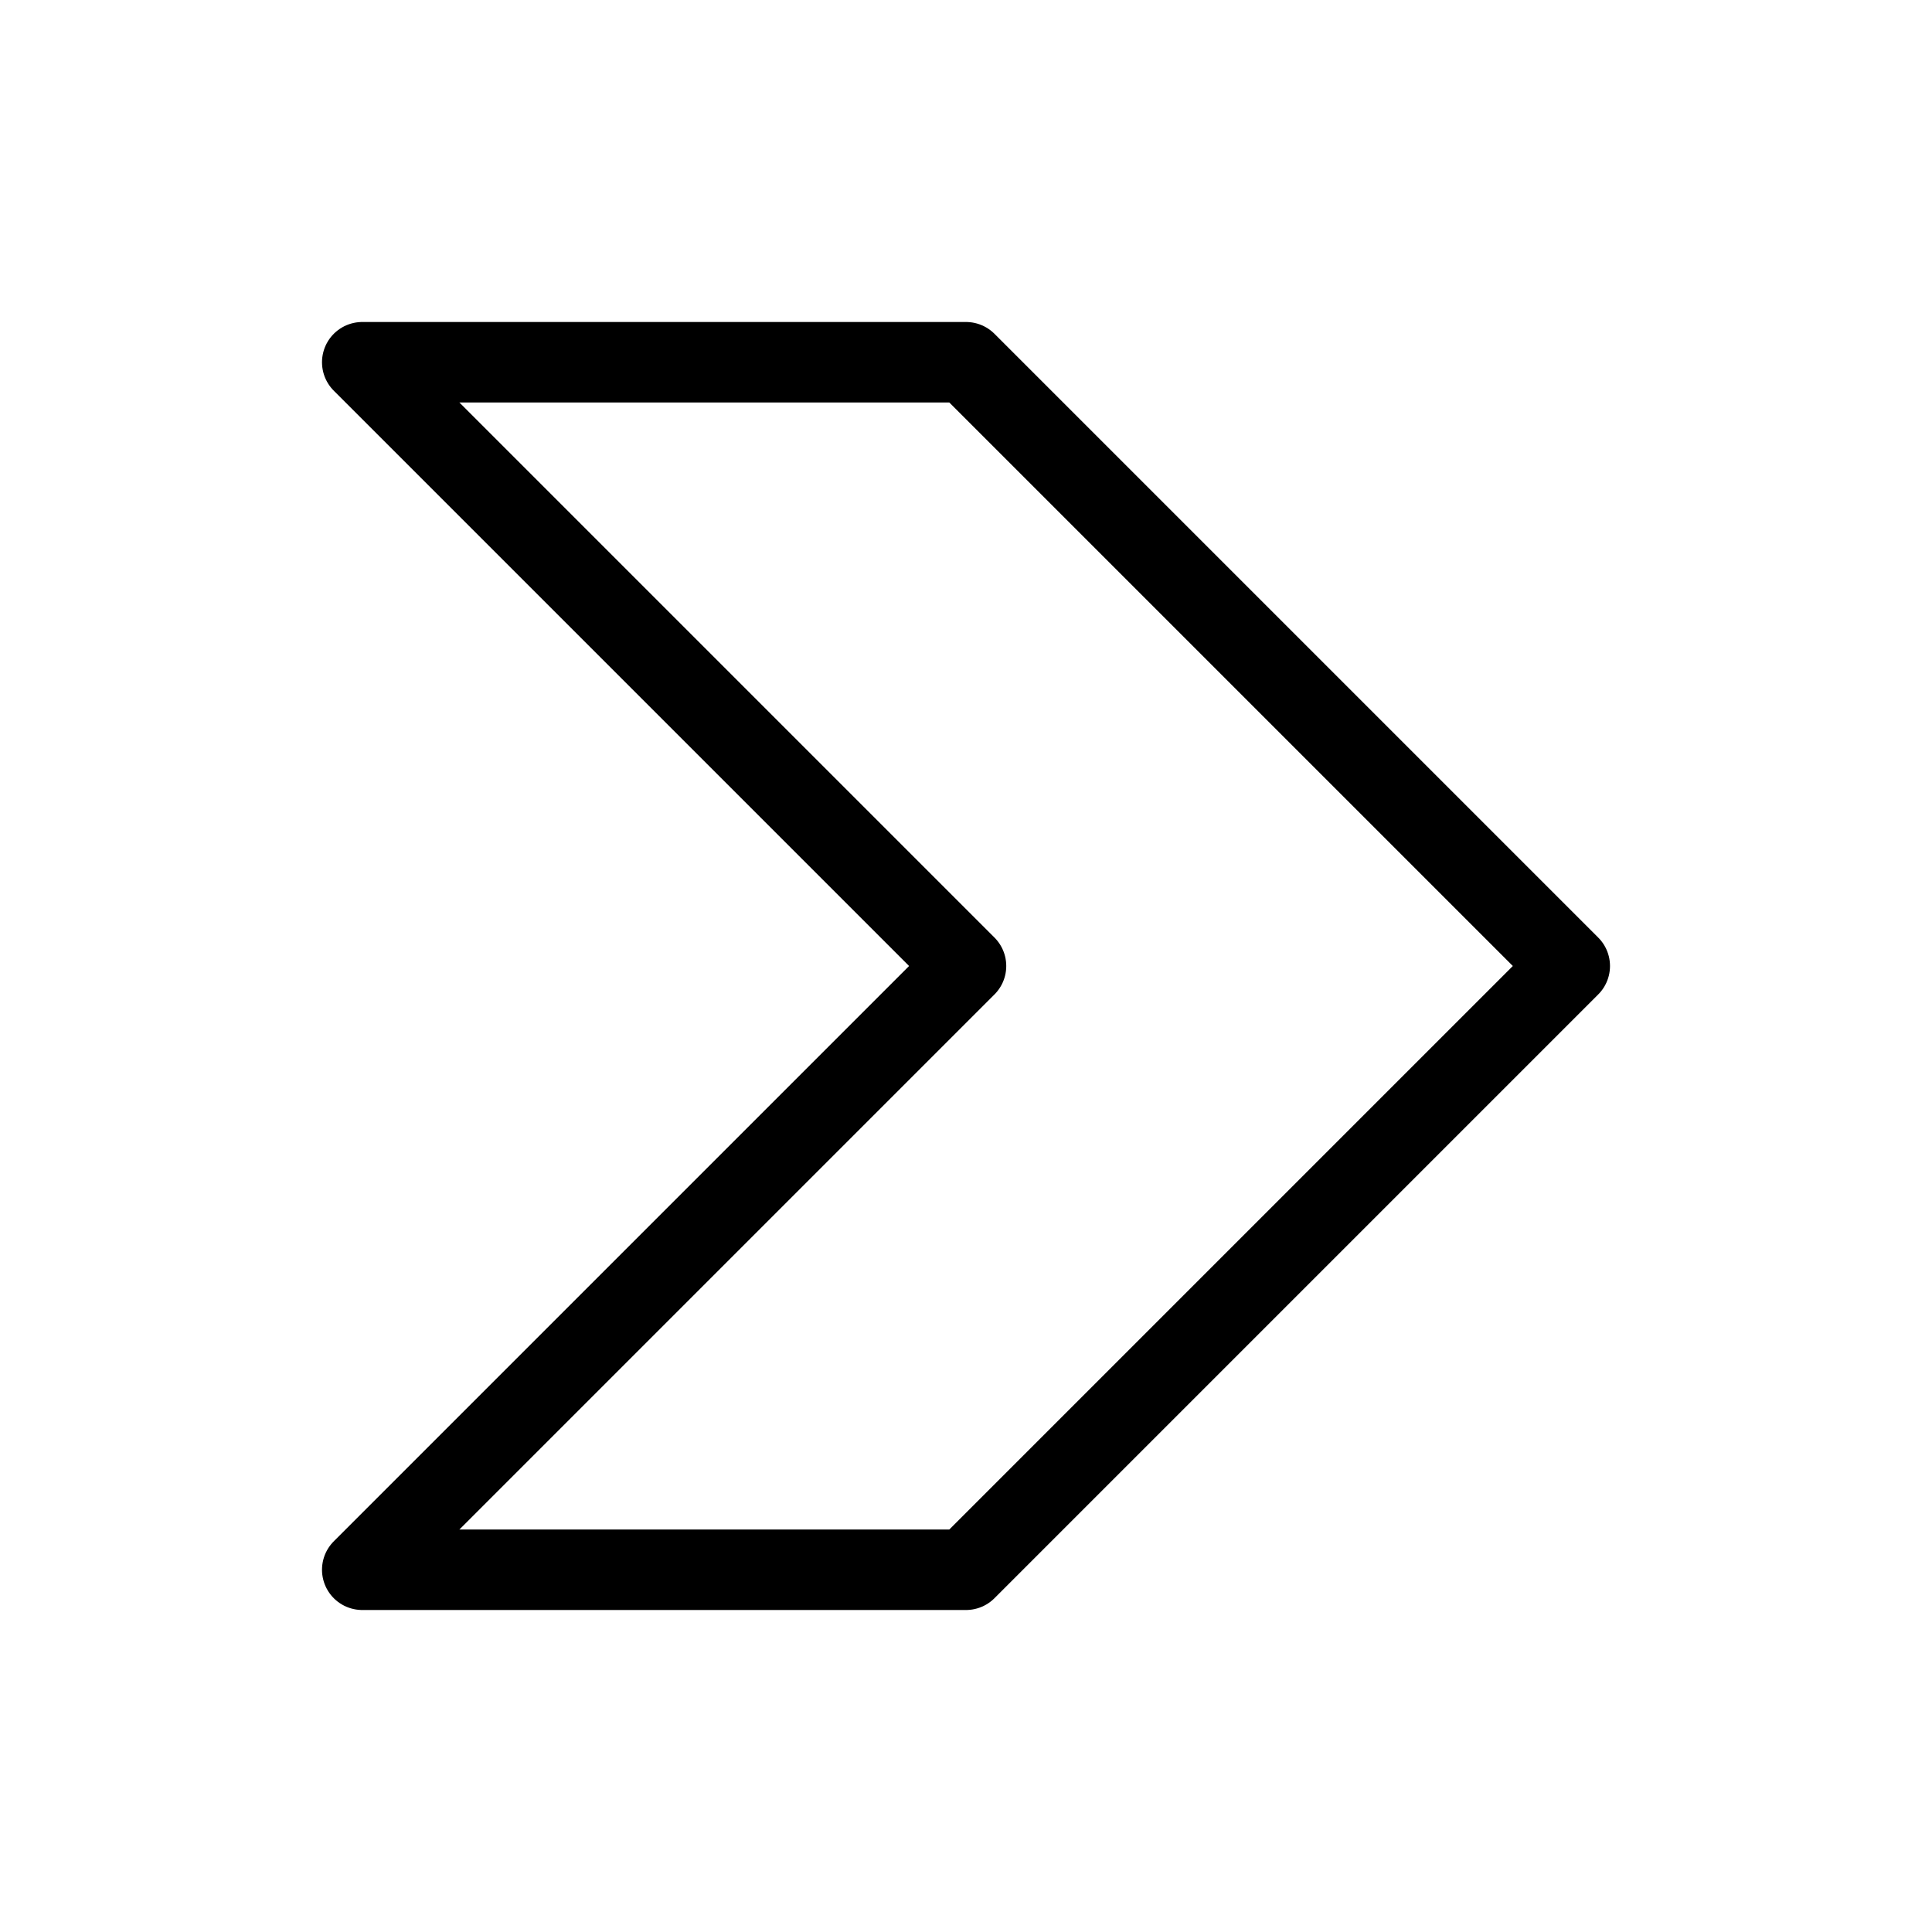
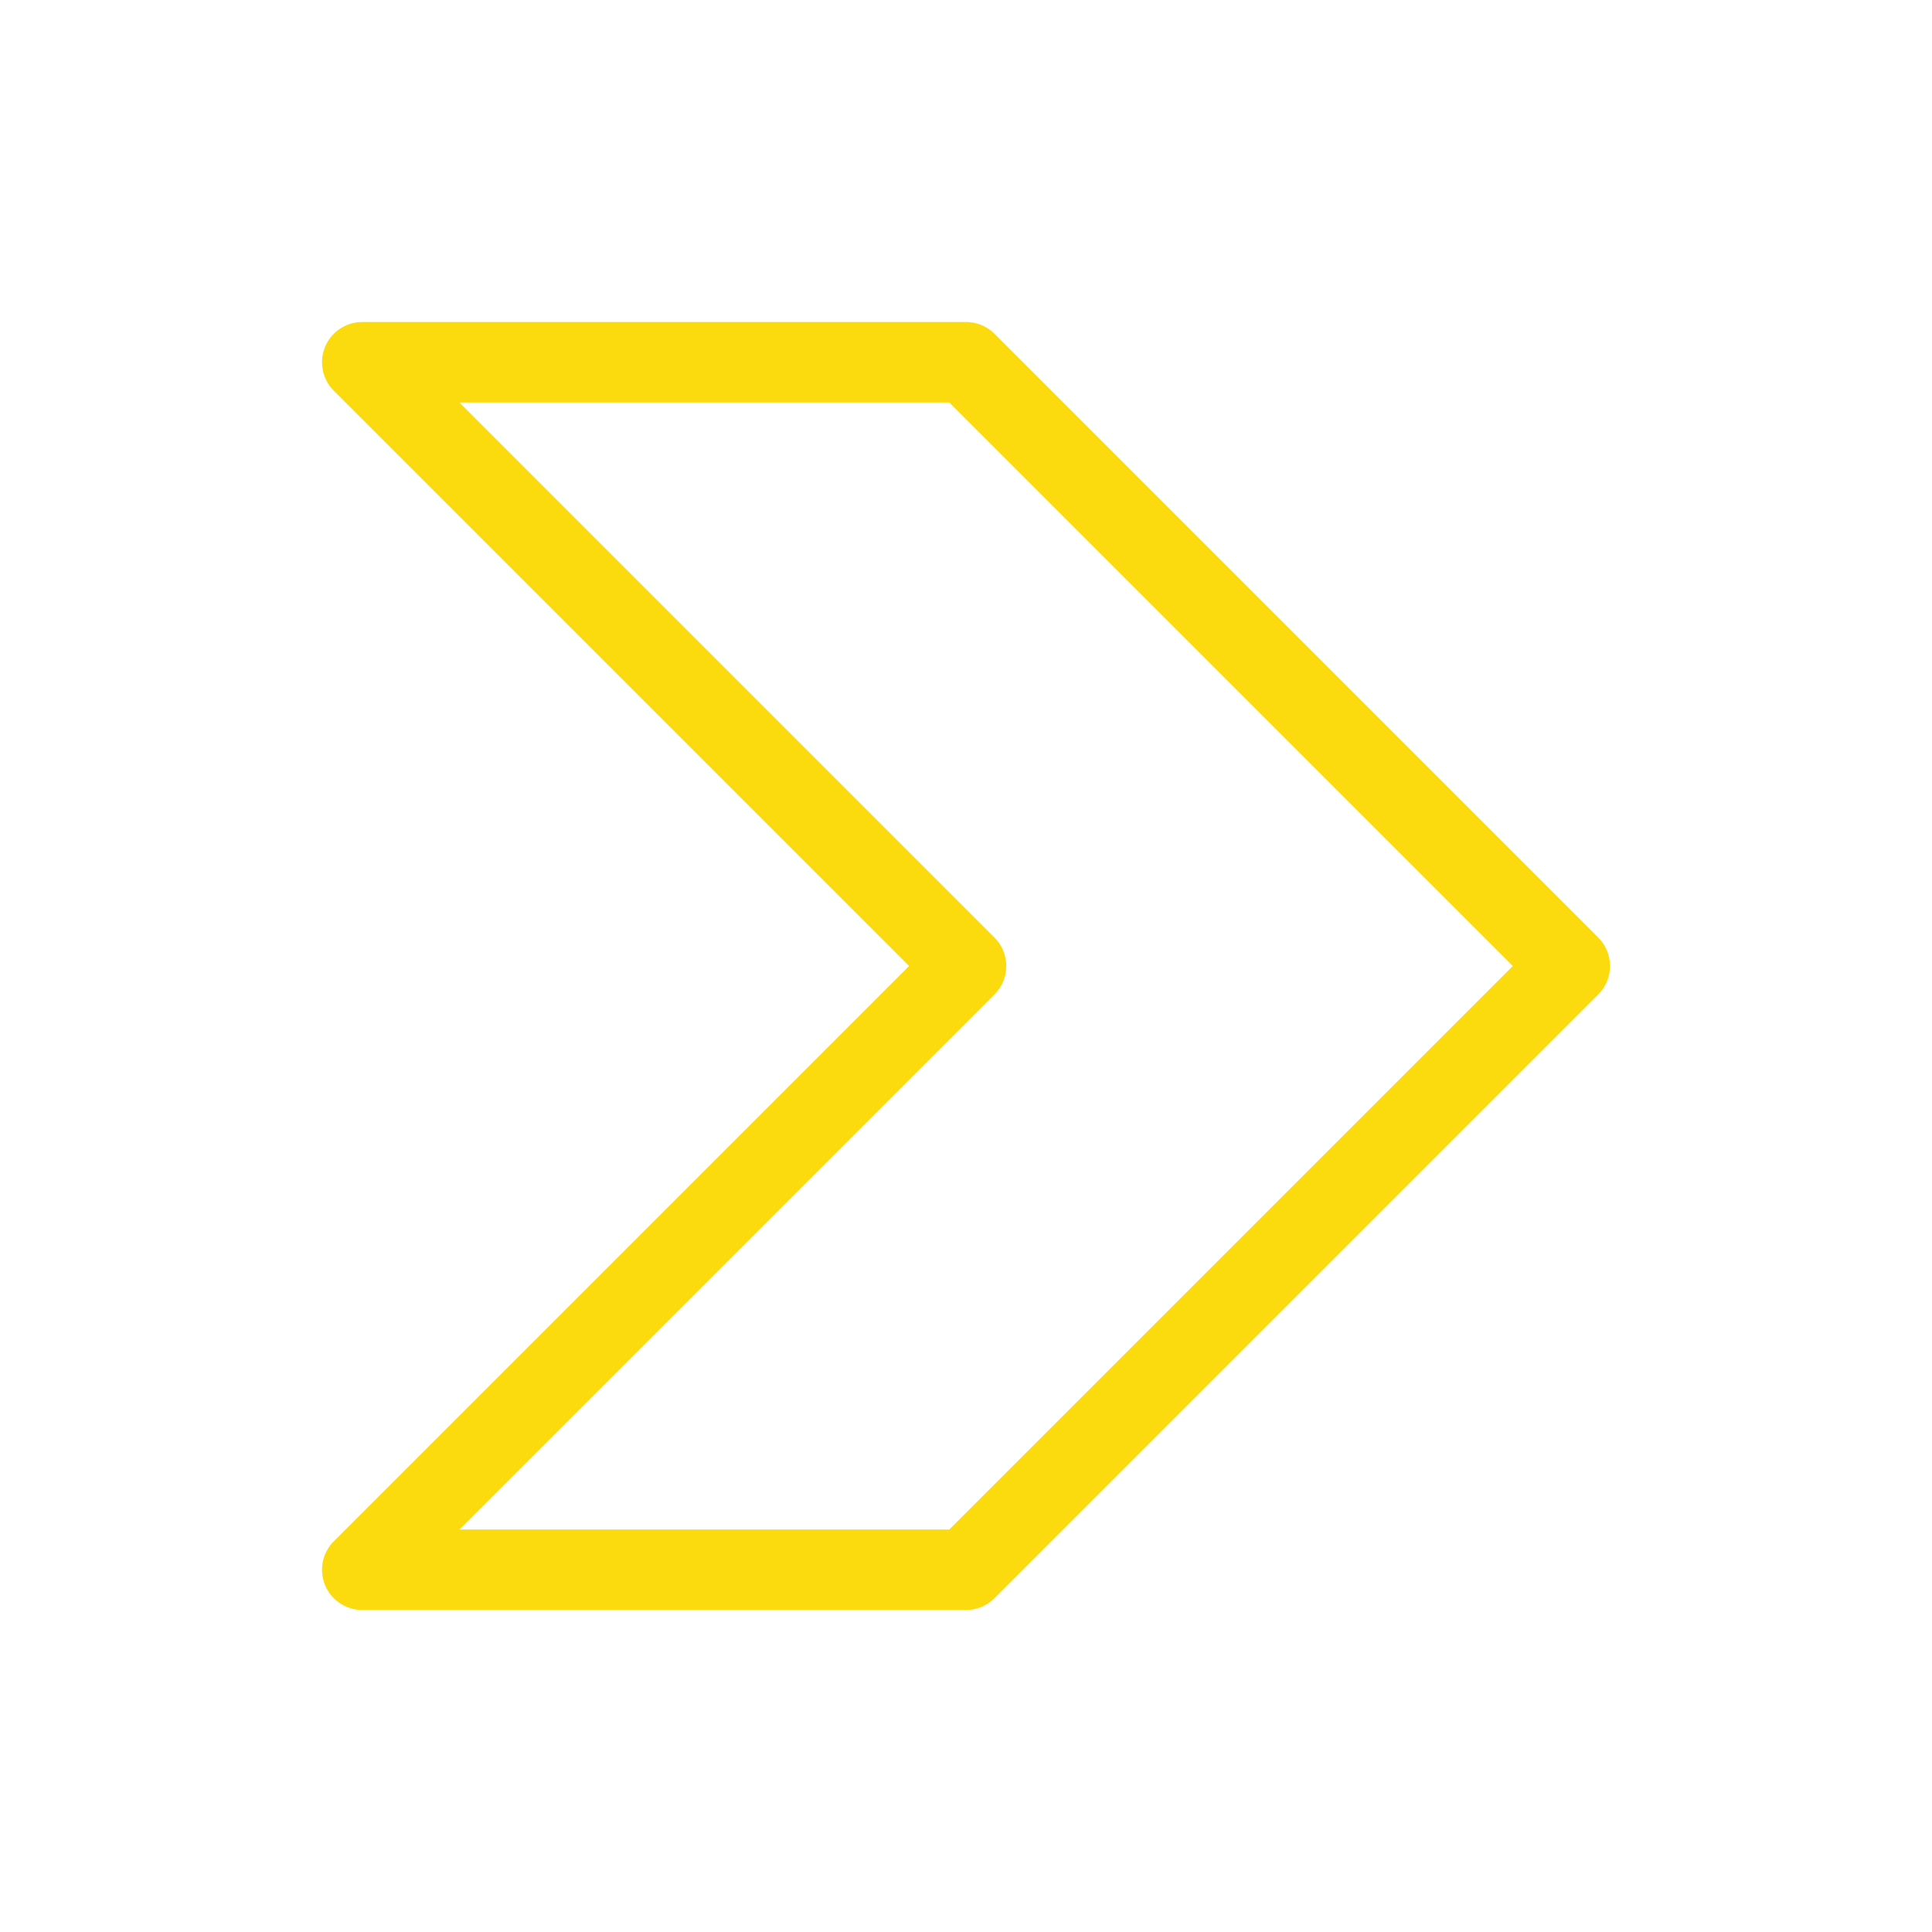
<svg xmlns="http://www.w3.org/2000/svg" viewBox="0 0 48 48">
  <rect width="48" height="48" fill="none" />
-   <polygon points="24 9 9 9 24 24 9 39 24 39 39 24 24 9" fill="none" stroke="#000" stroke-linecap="round" stroke-linejoin="round" stroke-width="2" />
+   <polygon points="24 9 9 9 24 24 9 39 24 39 39 24 24 9" fill="none" stroke="#FBDB0E" stroke-linecap="round" stroke-linejoin="round" stroke-width="2" />
</svg>
